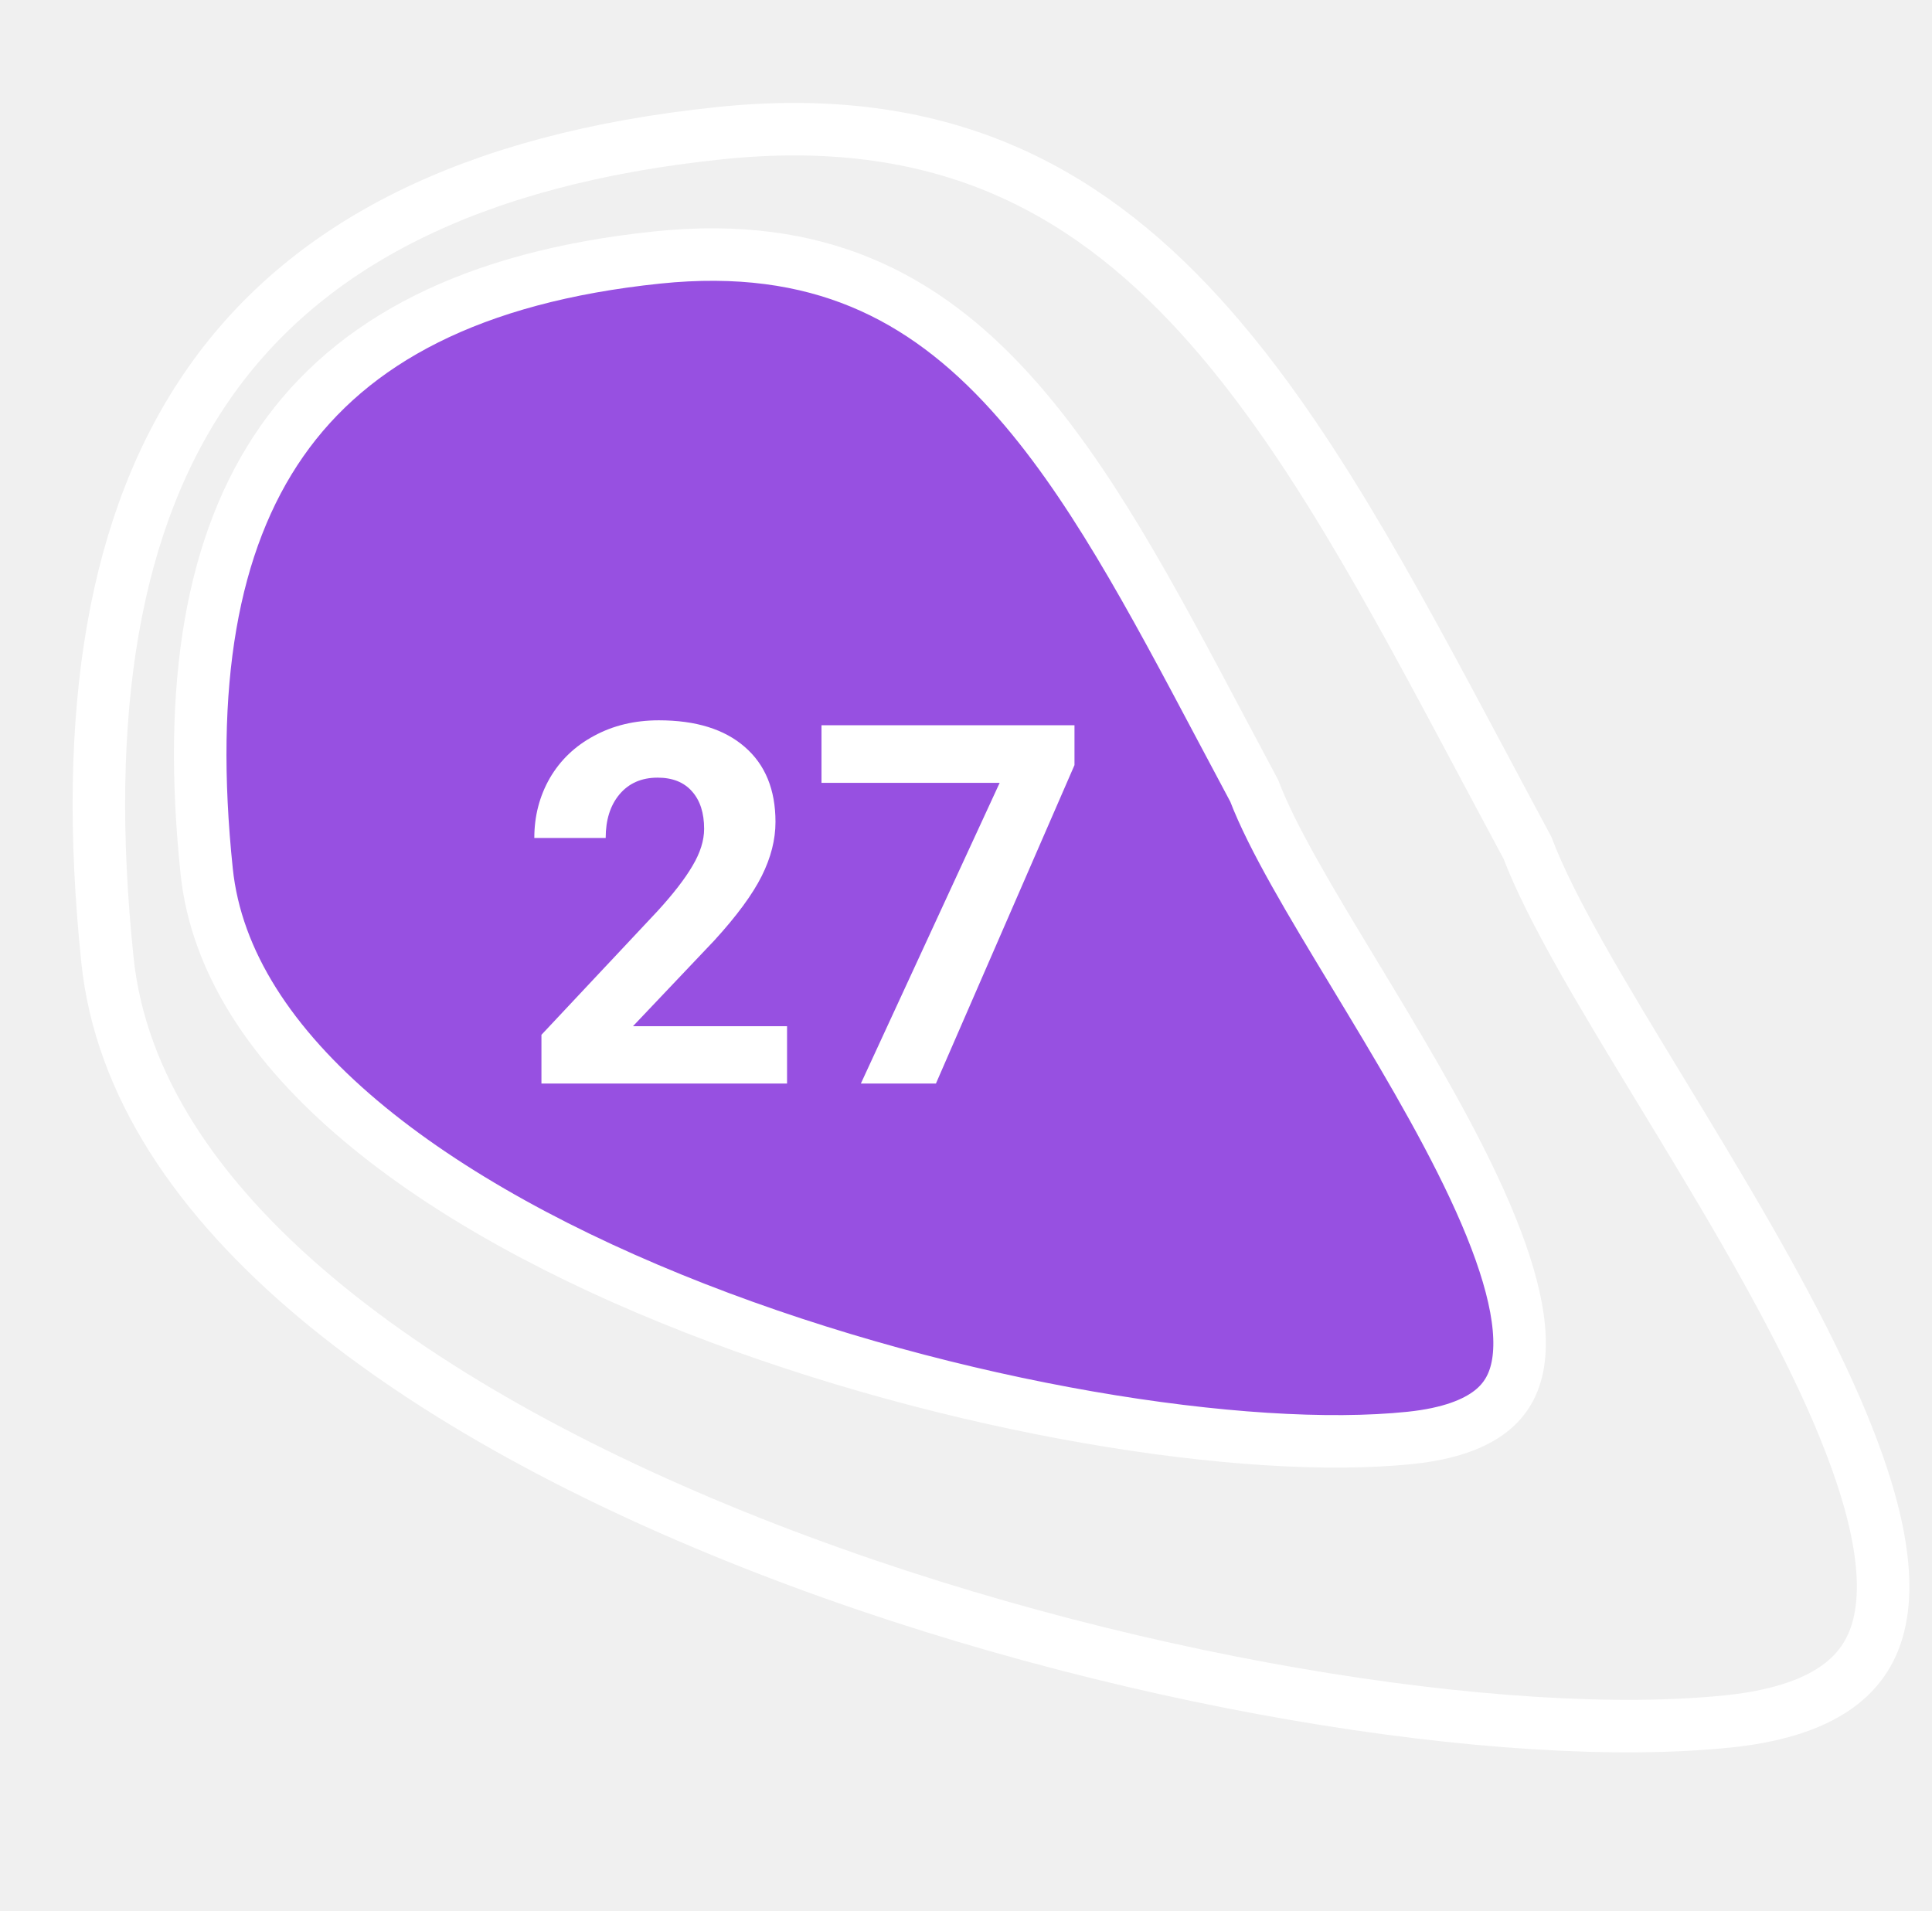
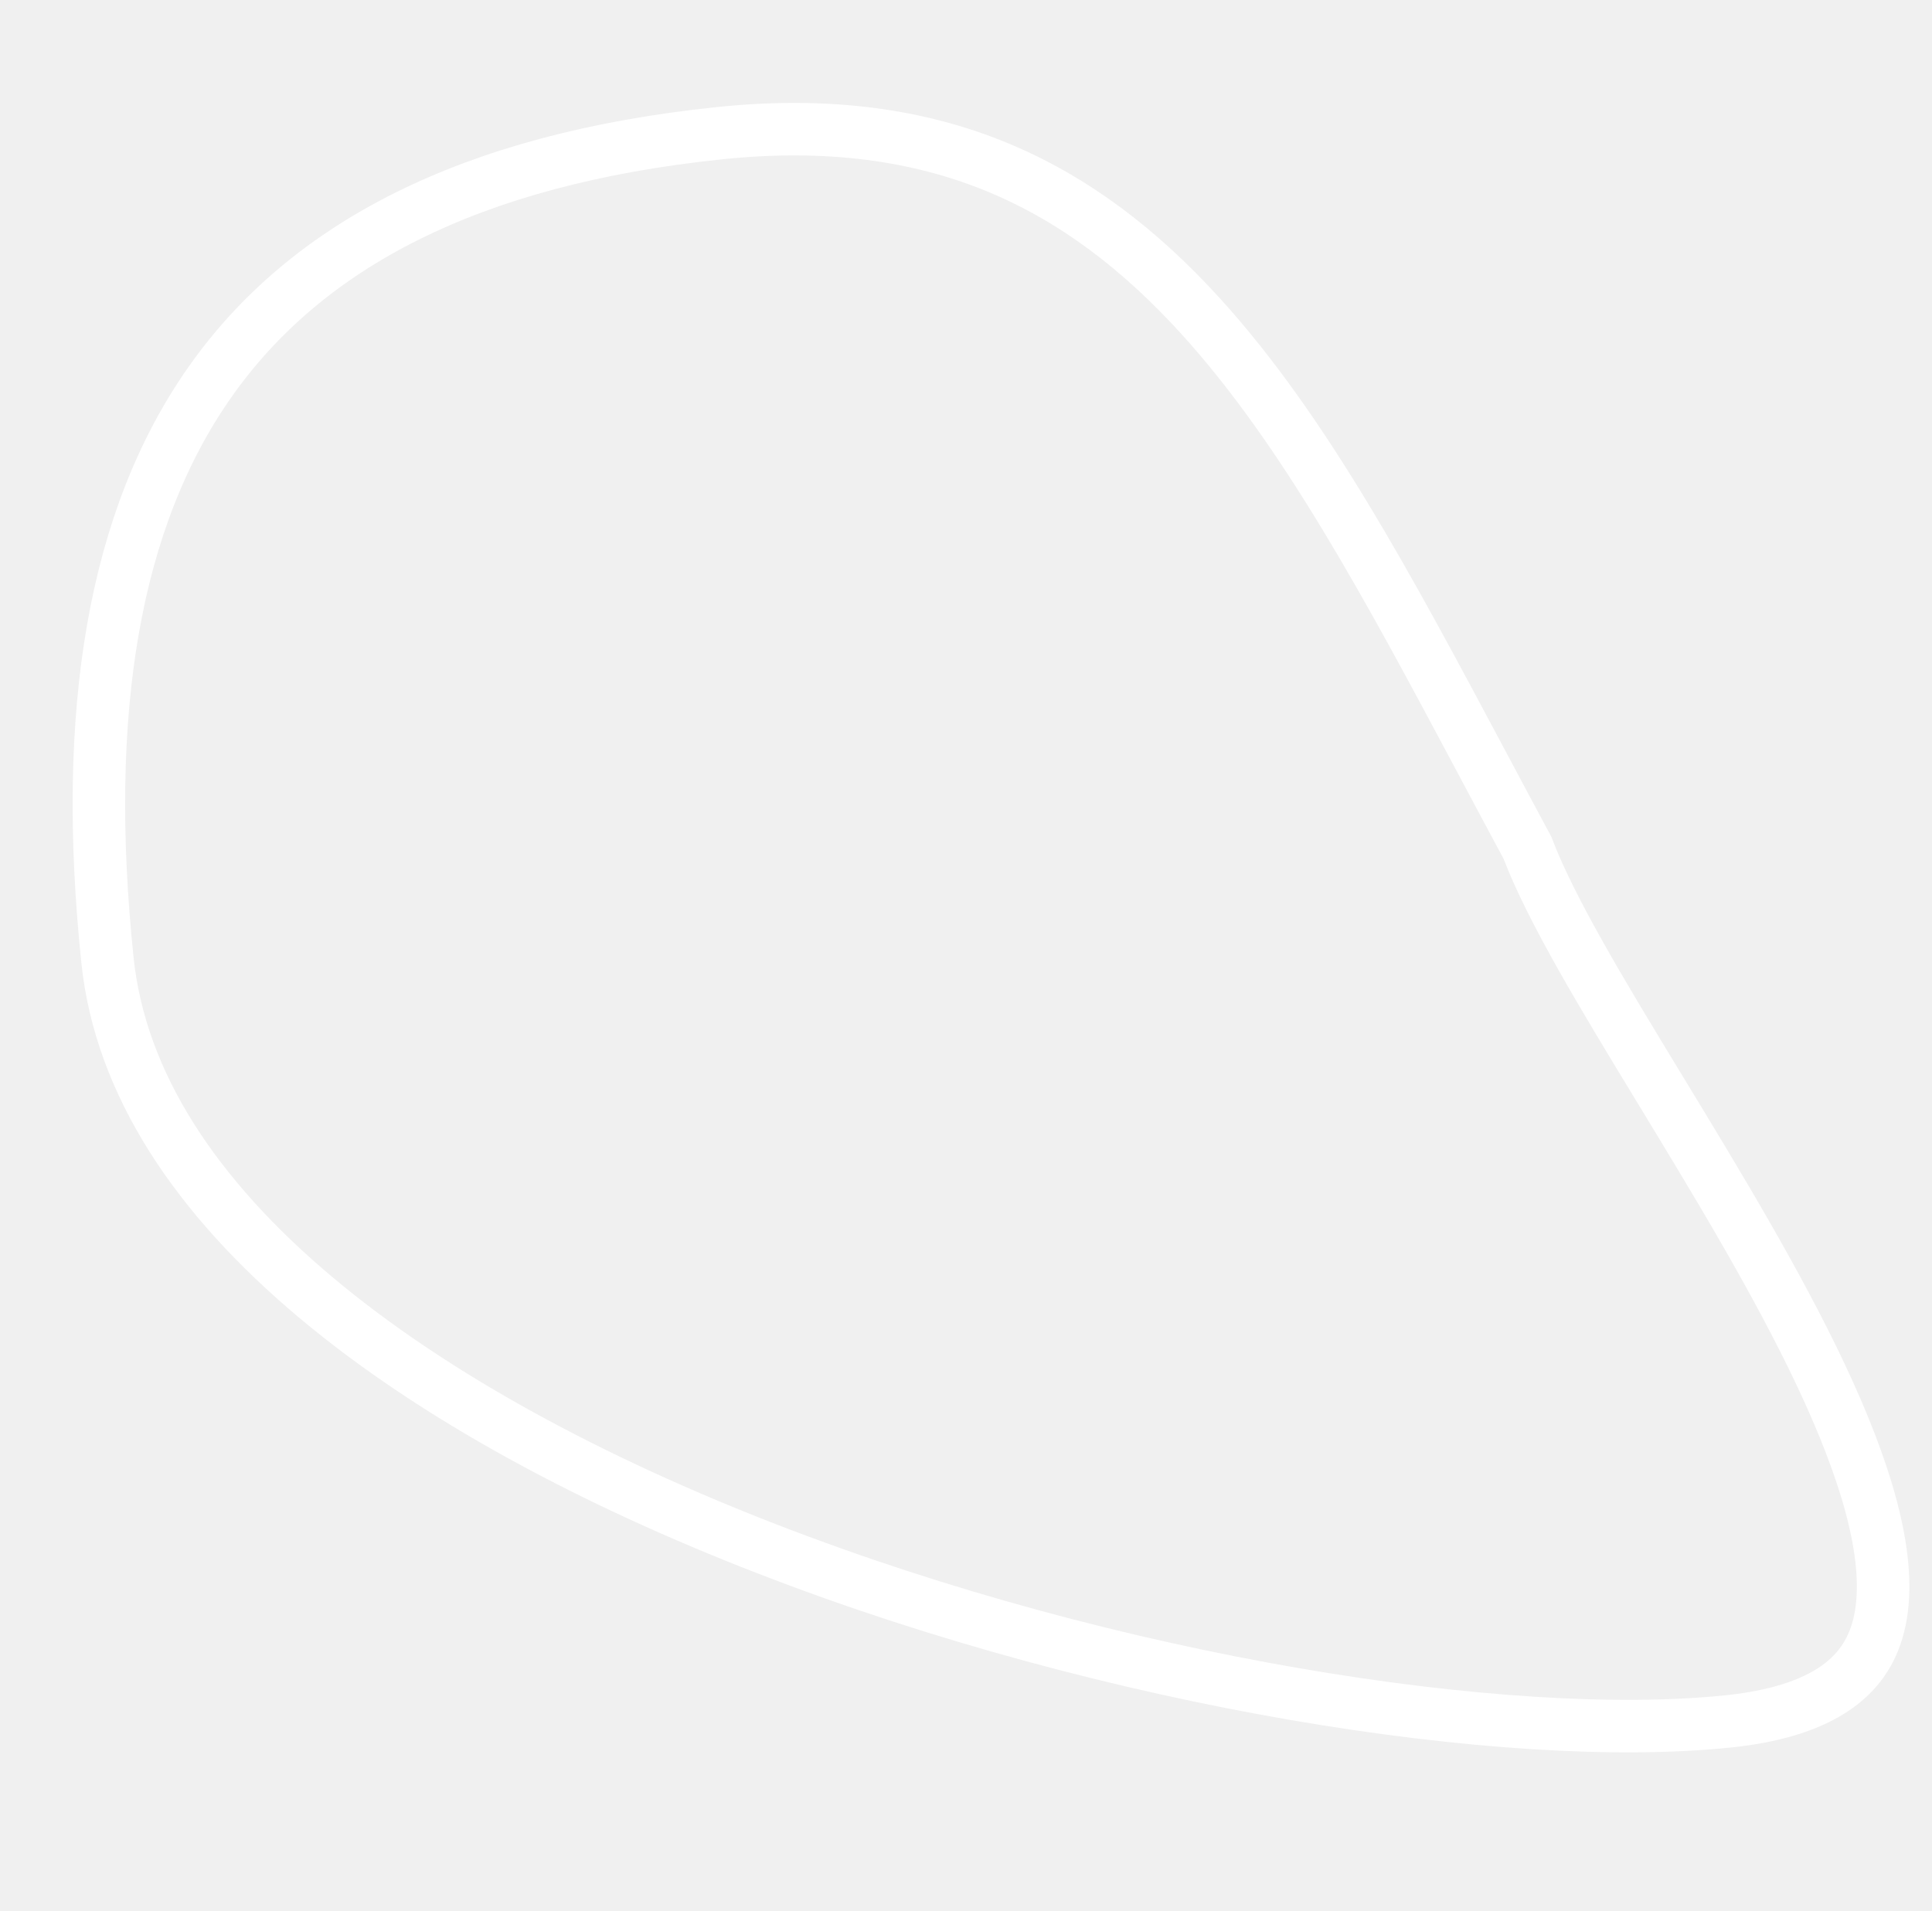
<svg xmlns="http://www.w3.org/2000/svg" width="184" height="182" viewBox="0 0 184 182" fill="none">
  <path d="M145.467 80.739C144.037 78.083 142.64 75.461 141.265 72.88C132.322 56.097 124.315 41.069 114.332 30.094C108.611 23.804 102.316 18.944 94.931 15.906C87.555 12.873 78.95 11.6 68.521 12.686C44.72 15.164 29.137 23.388 20 36.384C10.809 49.456 7.779 67.857 10.234 91.441C11.466 103.279 18.736 114.055 30.076 123.573C41.402 133.08 56.562 141.131 73.026 147.514C106.013 160.303 143.561 166.143 164.619 163.951C169.732 163.419 173.138 162.099 175.343 160.384C177.489 158.713 178.685 156.522 179.136 153.789C180.083 148.056 177.729 140.119 173.434 130.999C169.253 122.123 163.506 112.665 158.17 103.883L157.959 103.537C152.687 94.861 147.735 86.699 145.467 80.739Z" stroke="white" stroke-width="5" />
-   <path d="M119.447 75.314C118.382 73.326 117.342 71.364 116.319 69.436C109.629 56.817 103.684 45.604 96.28 37.417C92.051 32.741 87.422 29.151 82.013 26.911C76.614 24.675 70.298 23.724 62.603 24.525C44.95 26.363 33.519 32.475 26.84 42.035C20.106 51.674 17.844 65.319 19.682 82.968C20.585 91.645 25.893 99.609 34.296 106.706C42.687 113.792 53.943 119.816 66.201 124.603C90.778 134.2 118.712 138.574 134.302 136.951C138.047 136.561 140.46 135.598 141.979 134.409C143.441 133.265 144.263 131.767 144.577 129.847C145.248 125.743 143.567 119.932 140.358 113.085C137.246 106.445 132.964 99.362 128.969 92.753L128.821 92.507C124.905 86.029 121.176 79.855 119.447 75.314Z" fill="#9750E1" stroke="white" stroke-width="5" />
-   <path d="M74.957 103.2H51.566V98.56L62.605 86.794C64.121 85.138 65.238 83.692 65.957 82.458C66.691 81.224 67.059 80.052 67.059 78.942C67.059 77.427 66.676 76.239 65.91 75.38C65.144 74.505 64.051 74.067 62.629 74.067C61.098 74.067 59.887 74.599 58.996 75.661C58.121 76.708 57.684 78.091 57.684 79.81H50.887C50.887 77.731 51.379 75.833 52.363 74.114C53.363 72.395 54.77 71.052 56.582 70.083C58.395 69.099 60.449 68.606 62.746 68.606C66.262 68.606 68.988 69.45 70.926 71.138C72.879 72.825 73.856 75.208 73.856 78.286C73.856 79.974 73.418 81.692 72.543 83.442C71.668 85.192 70.168 87.231 68.043 89.56L60.285 97.739H74.957V103.2ZM102.332 72.872L89.137 103.2H81.988L95.207 74.56H78.238V69.075H102.332V72.872Z" fill="white" />
</svg>
